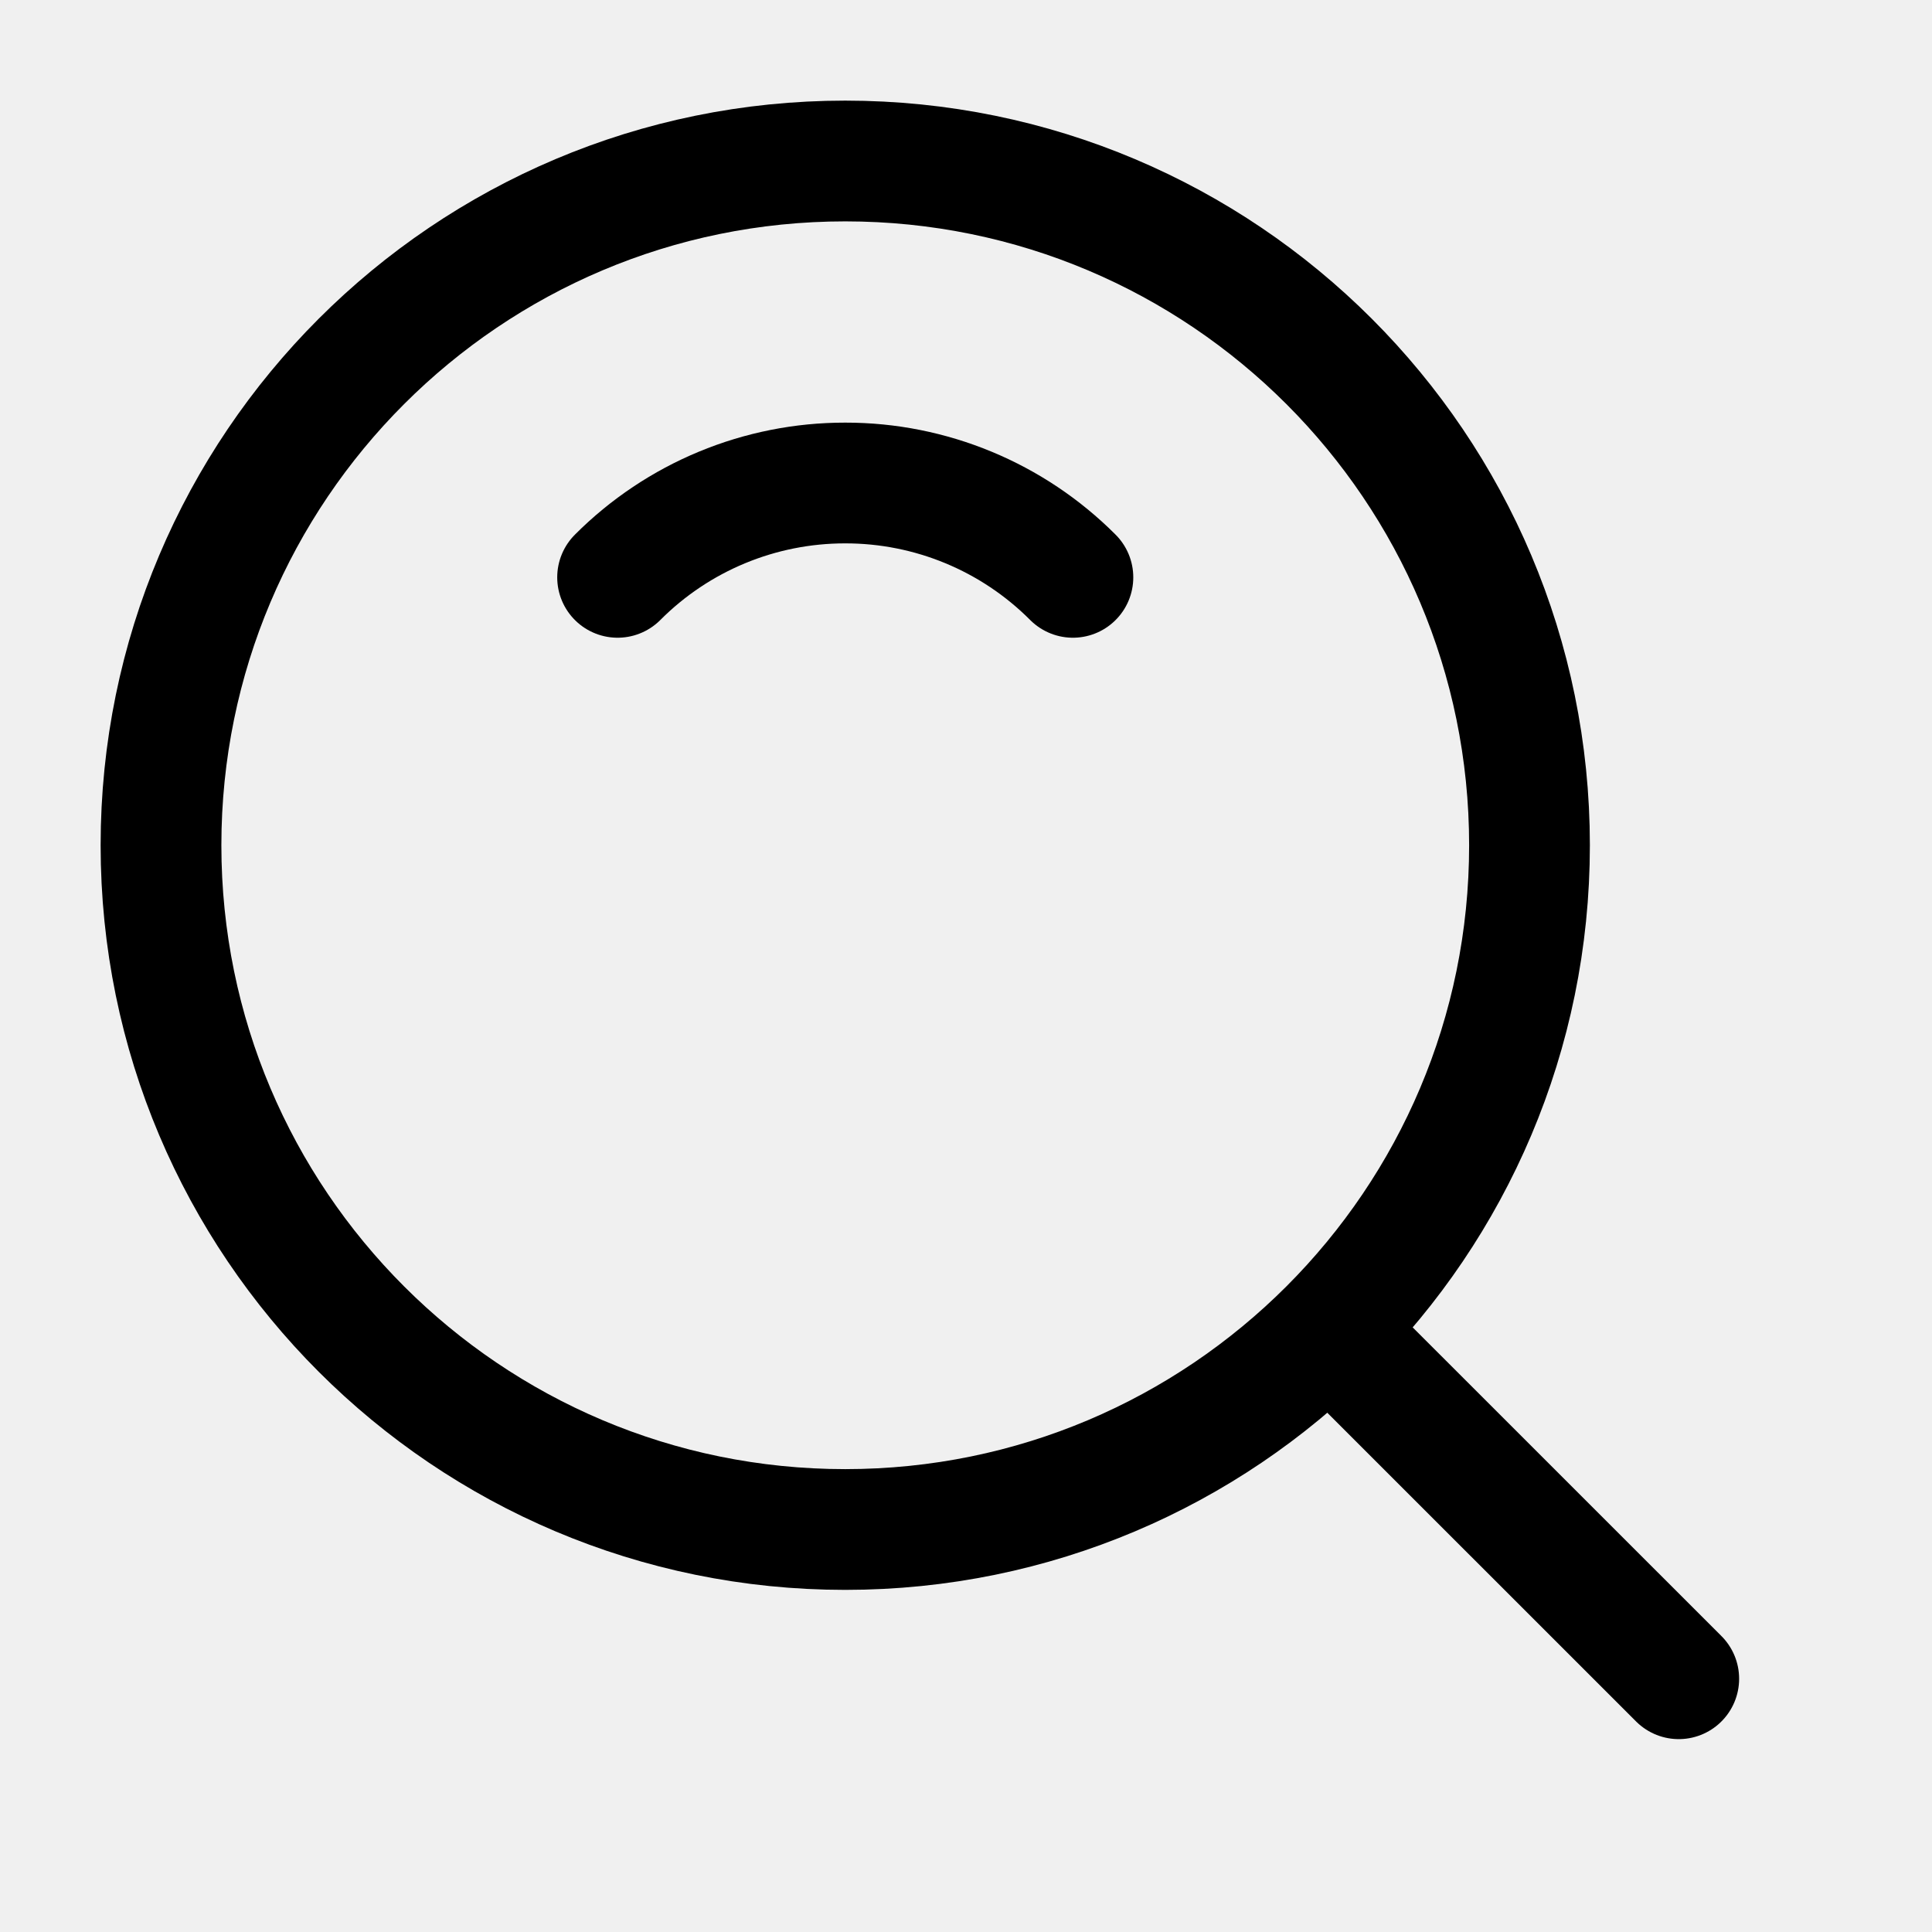
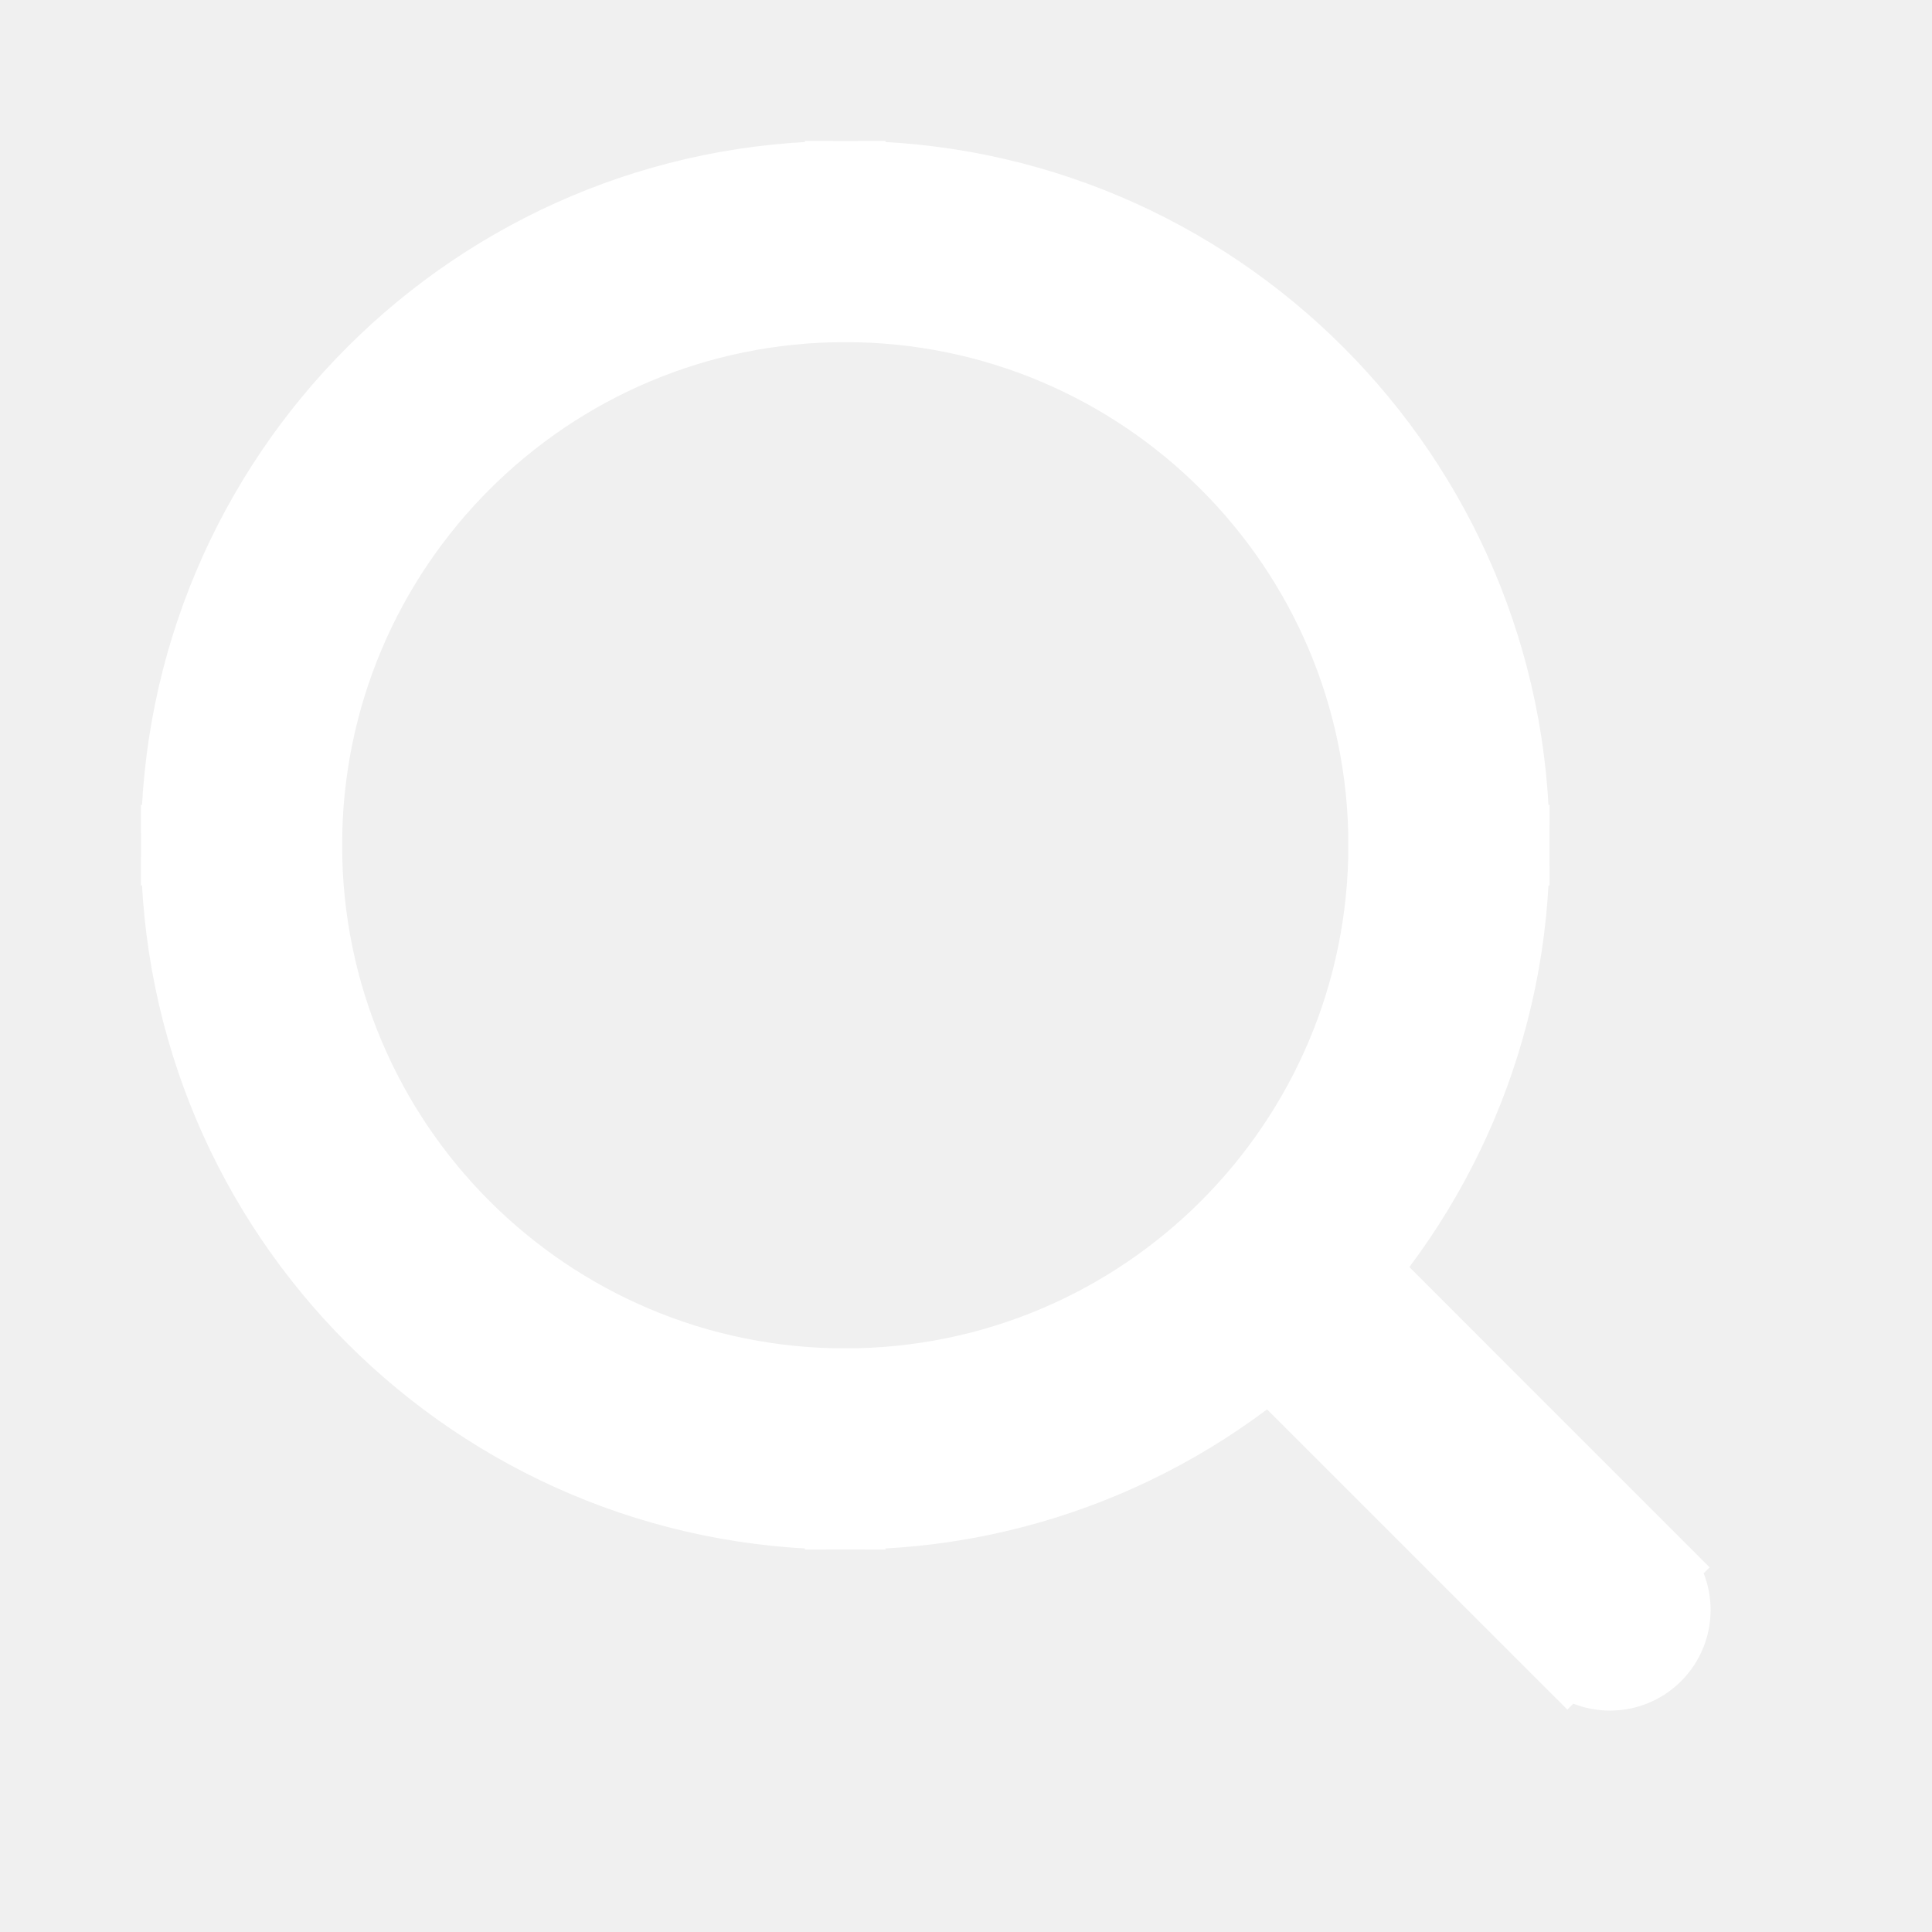
- <svg xmlns="http://www.w3.org/2000/svg" width="46" height="46" fill="none" stroke="currentColor" stroke-linecap="round" stroke-linejoin="round" stroke-width="1.5" viewBox="0 0 24 24">
-   <path d="M10.5 19a8.5 8.5 0 1 0 0-17 8.5 8.5 0 0 0 0 17Z" />
-   <path d="M13.328 7.172A3.988 3.988 0 0 0 10.5 6a3.988 3.988 0 0 0-2.828 1.172" />
-   <path d="m16.61 16.611 4.244 4.243" />
+ <svg xmlns="http://www.w3.org/2000/svg" width="256px" height="256px" viewBox="0 0 24 24" fill="none" stroke="#ffffff">
+   <g id="SVGRepo_bgCarrier" stroke-width="0" />
+   <g id="SVGRepo_tracerCarrier" stroke-linecap="round" stroke-linejoin="round" />
+   <g id="SVGRepo_iconCarrier">
+     <path d="M19.47 20.53C19.763 20.823 20.237 20.823 20.53 20.53C20.823 20.237 20.823 19.763 20.53 19.47L19.47 20.53ZM17.25 10.5C17.25 14.228 14.228 17.25 10.5 17.25V18.75C15.056 18.75 18.75 15.056 18.75 10.5H17.25ZM10.5 17.25C6.772 17.25 3.75 14.228 3.75 10.5H2.25C2.25 15.056 5.944 18.75 10.5 18.75V17.25ZM3.75 10.5C3.75 6.772 6.772 3.75 10.5 3.75V2.25C5.944 2.25 2.25 5.944 2.25 10.5H3.75ZM10.5 3.75C14.228 3.75 17.25 6.772 17.25 10.5H18.75C18.75 5.944 15.056 2.25 10.5 2.25V3.75ZM20.53 19.47L16.343 15.282L15.282 16.343L19.47 20.53L20.53 19.47Z" fill="#ffffff" />
+   </g>
</svg>
